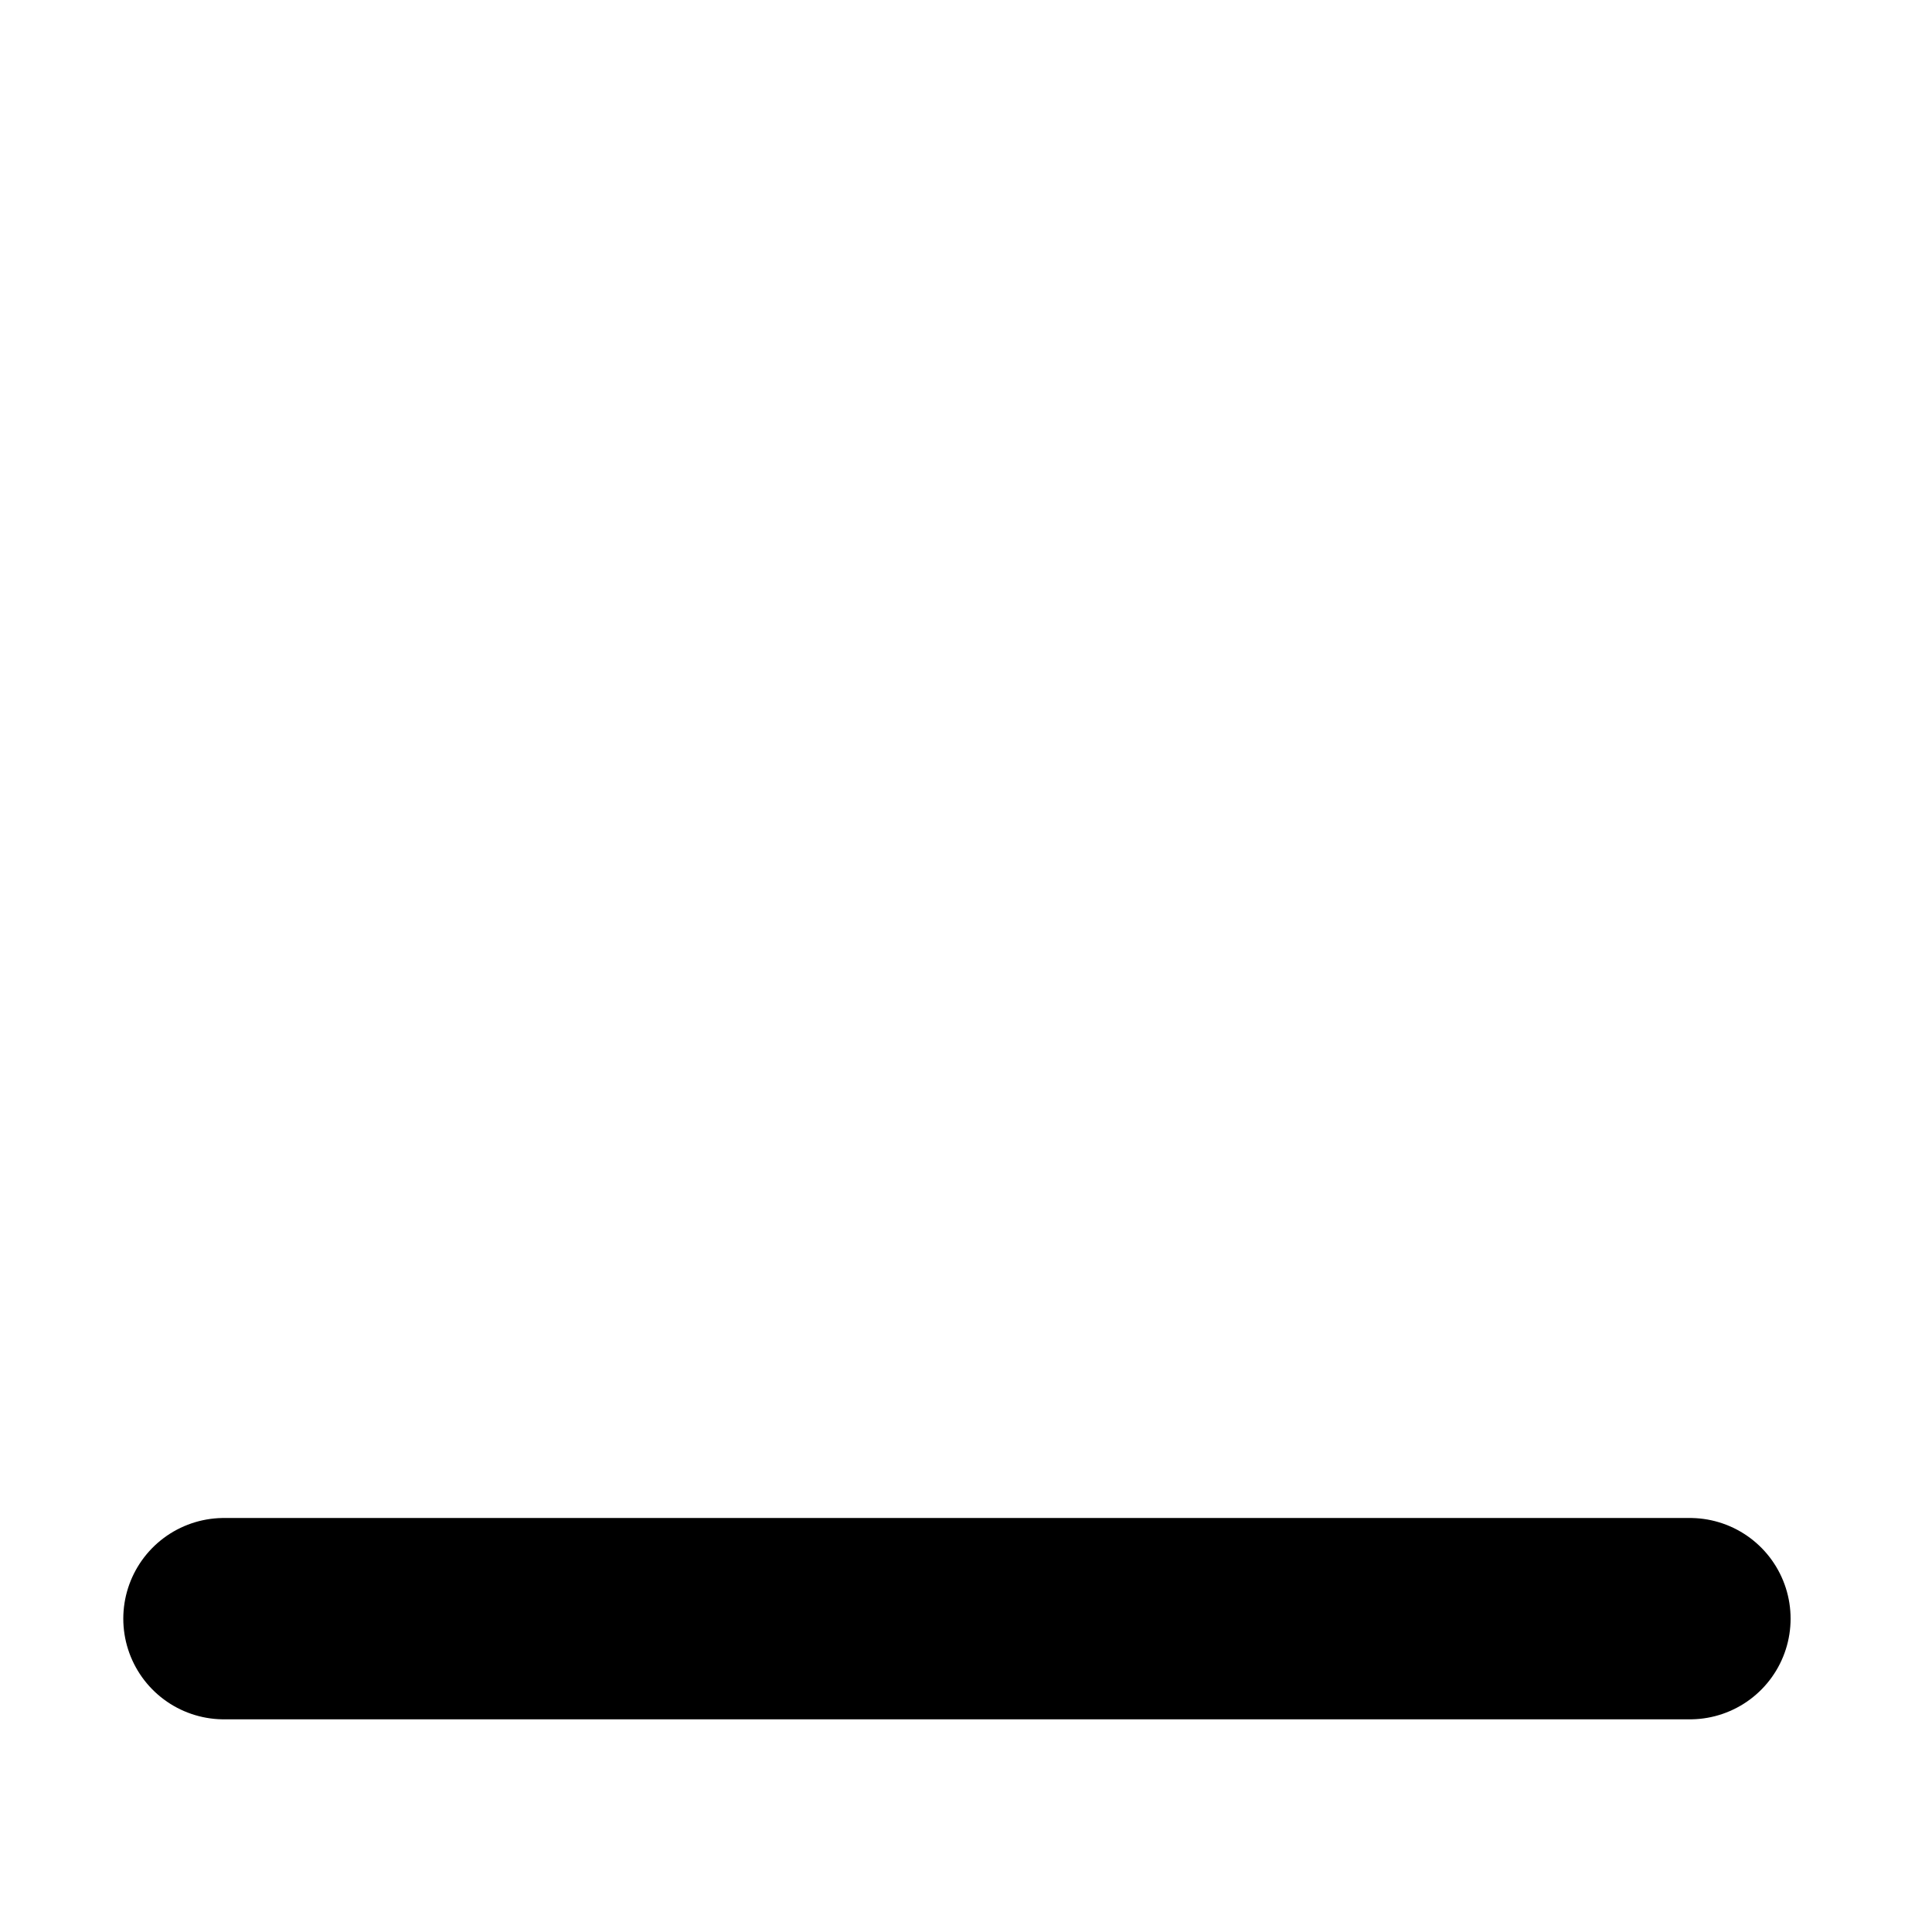
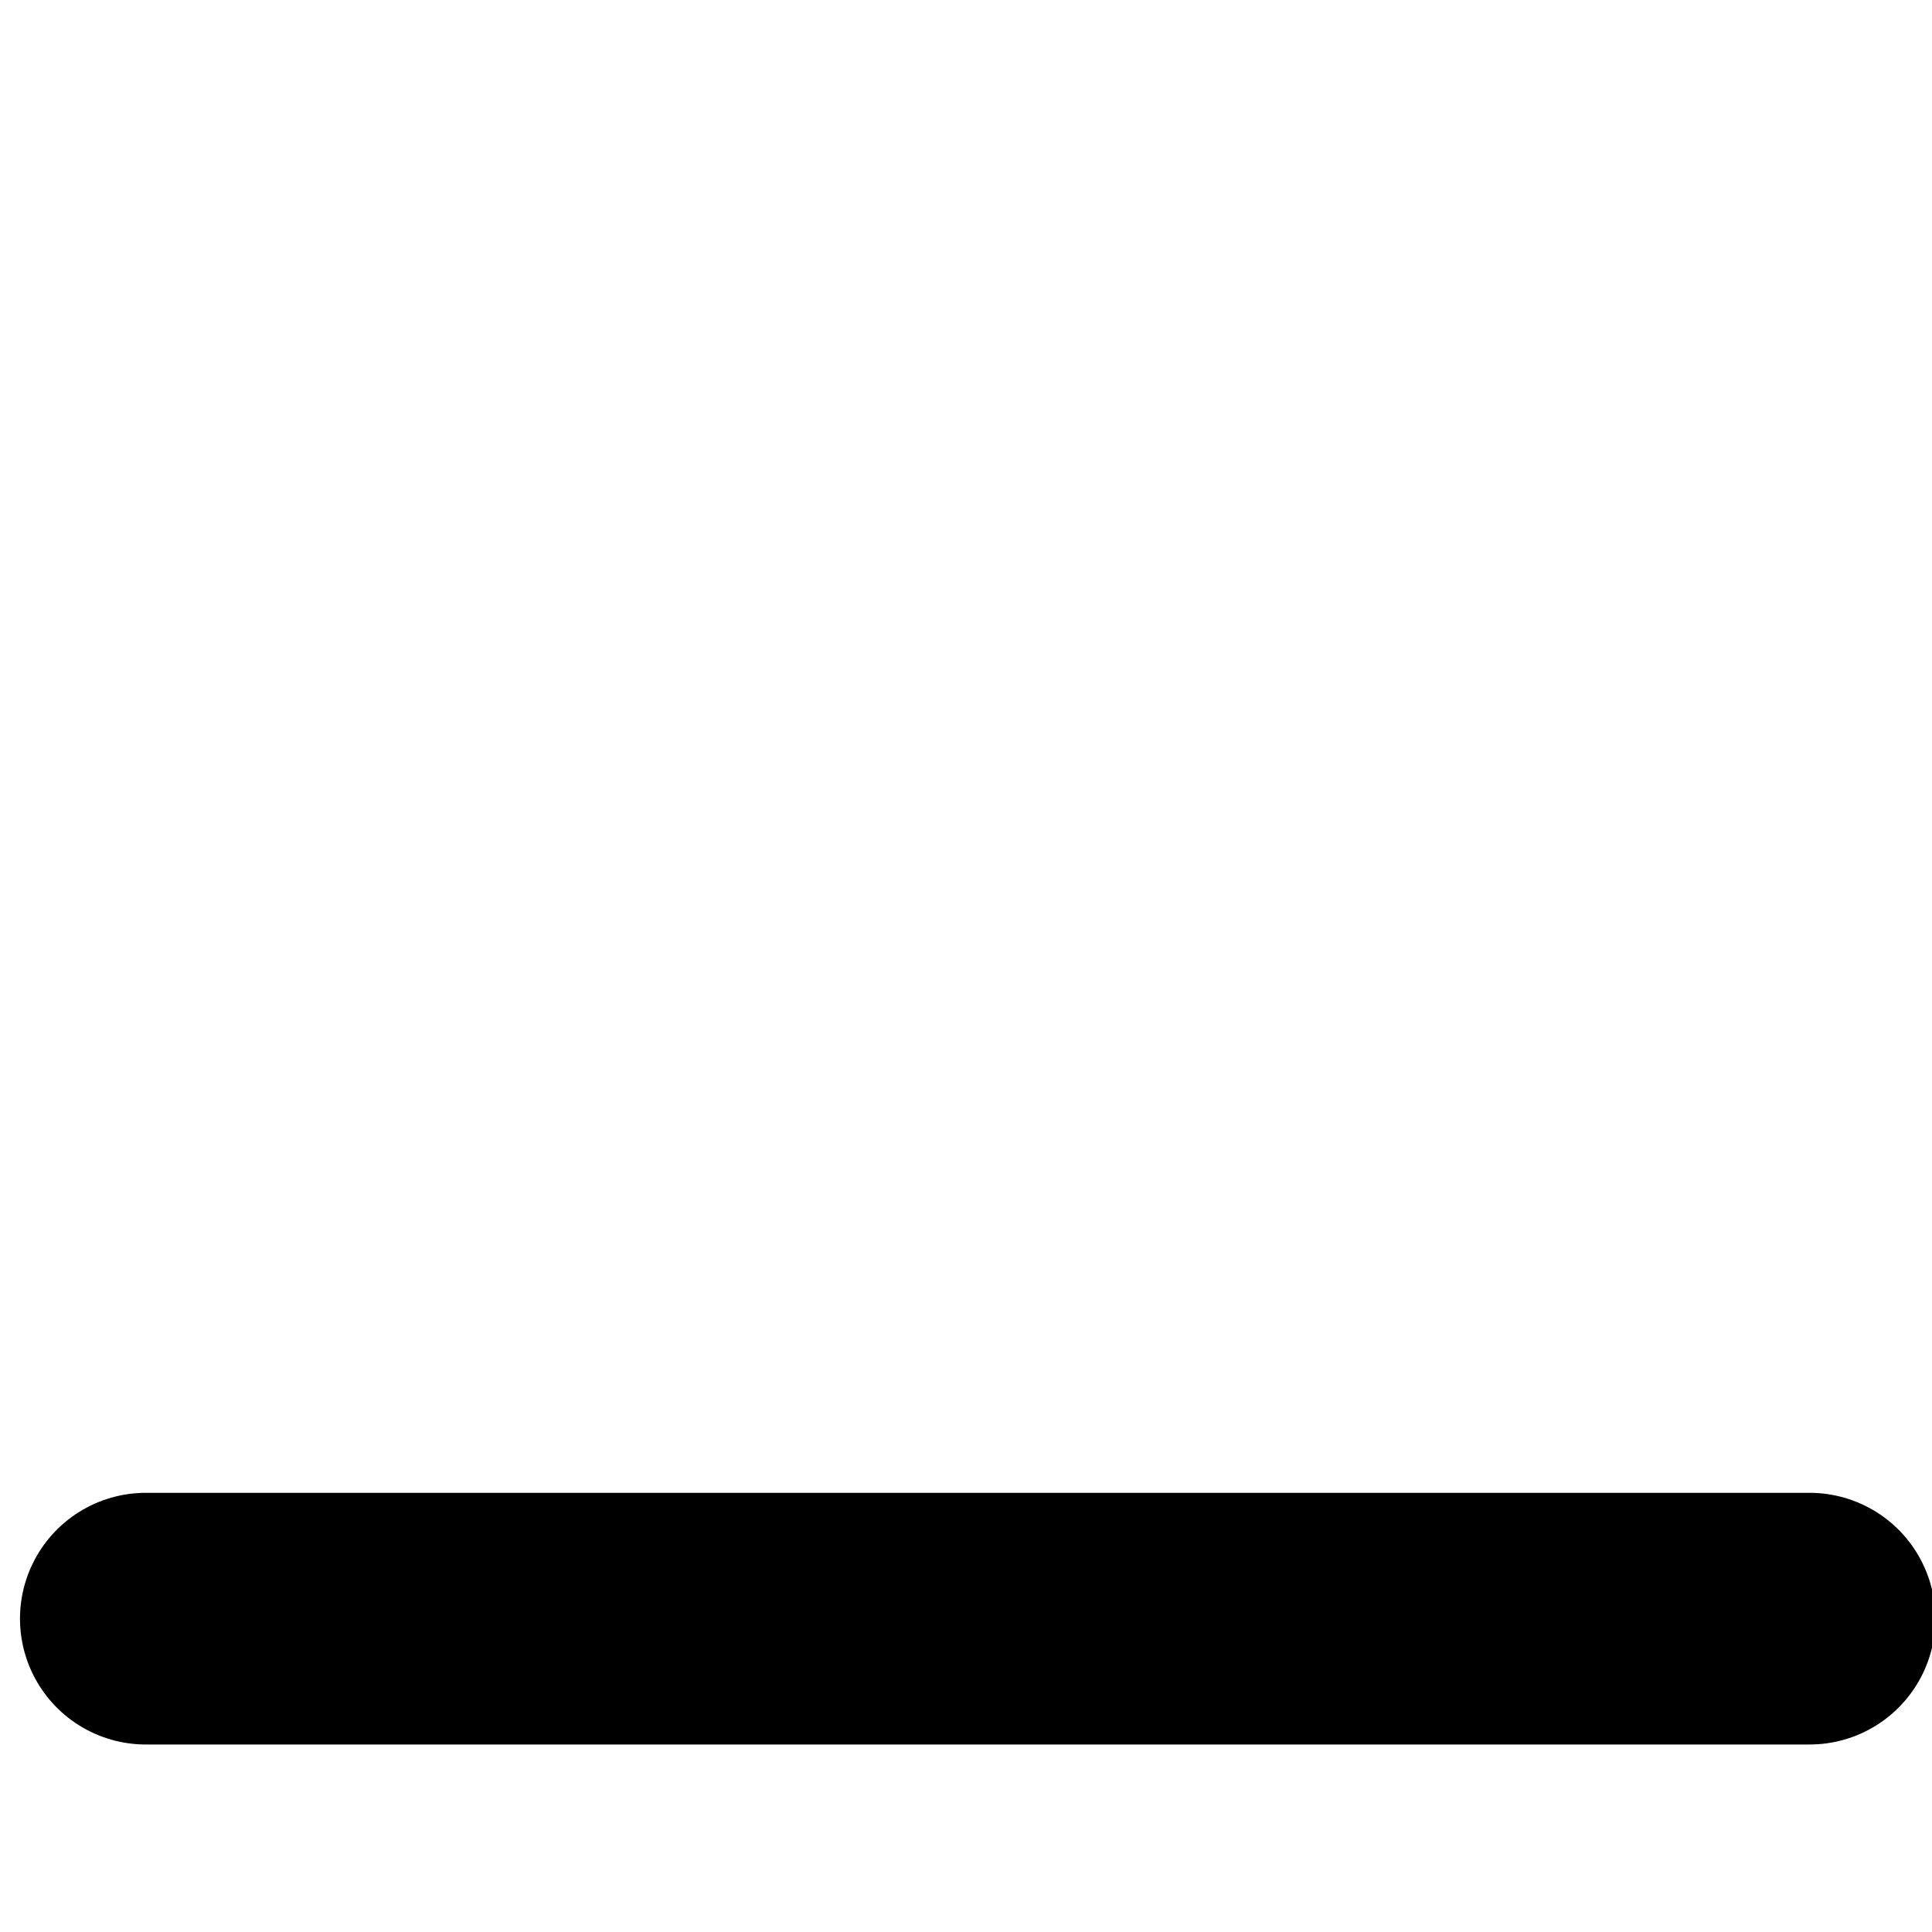
- <svg xmlns="http://www.w3.org/2000/svg" width="115.147mm" height="115.147mm" viewBox="0 0 115.147 115.147" version="1.1">
-   <path fill="none" stroke="#000" stroke-width="12" stroke-linecap="round" d="M 13.348,96.472 H 100.719" />
+ <svg xmlns="http://www.w3.org/2000/svg" width="115.147mm" height="115.147mm" viewBox="0 0 115.147 115.147" version="1.1" id="svg1">
+   <defs id="defs1" />
+   <path fill="none" stroke="#000000" stroke-width="12.448" stroke-linecap="round" d="M 8.691,96.472 H 107.85" id="path1" style="stroke-width:15;stroke-dasharray:none" />
</svg>
